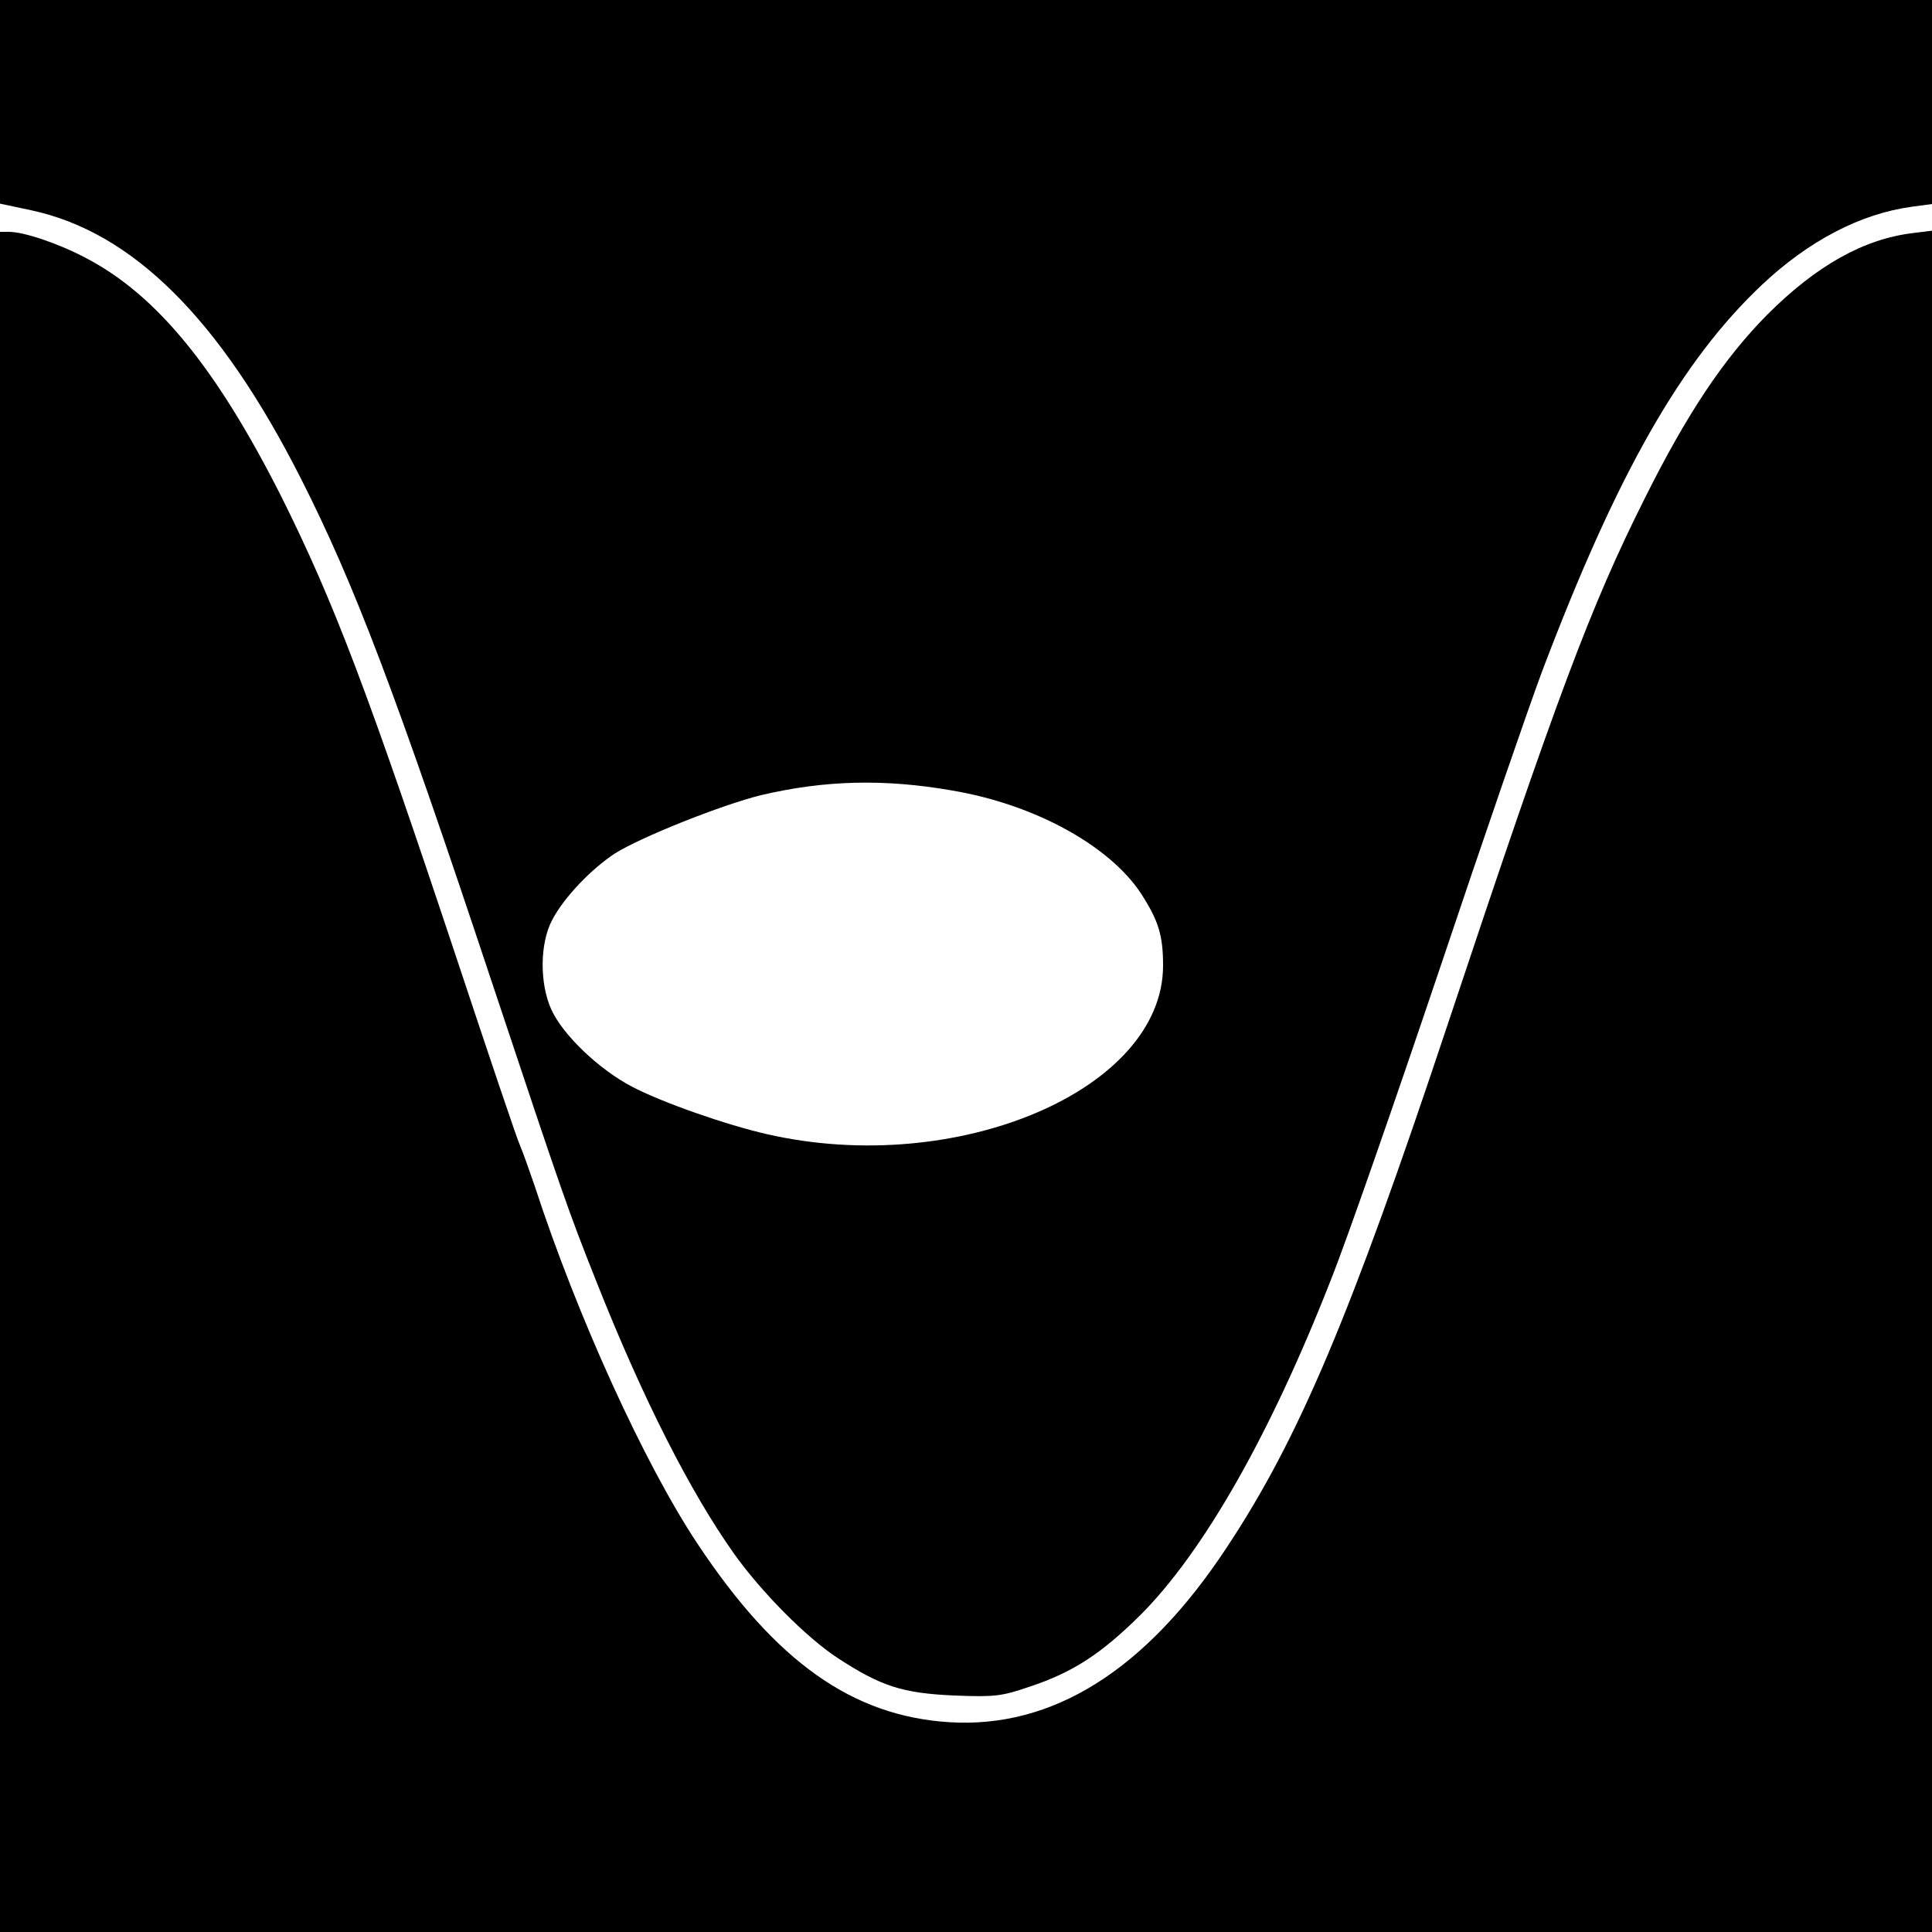
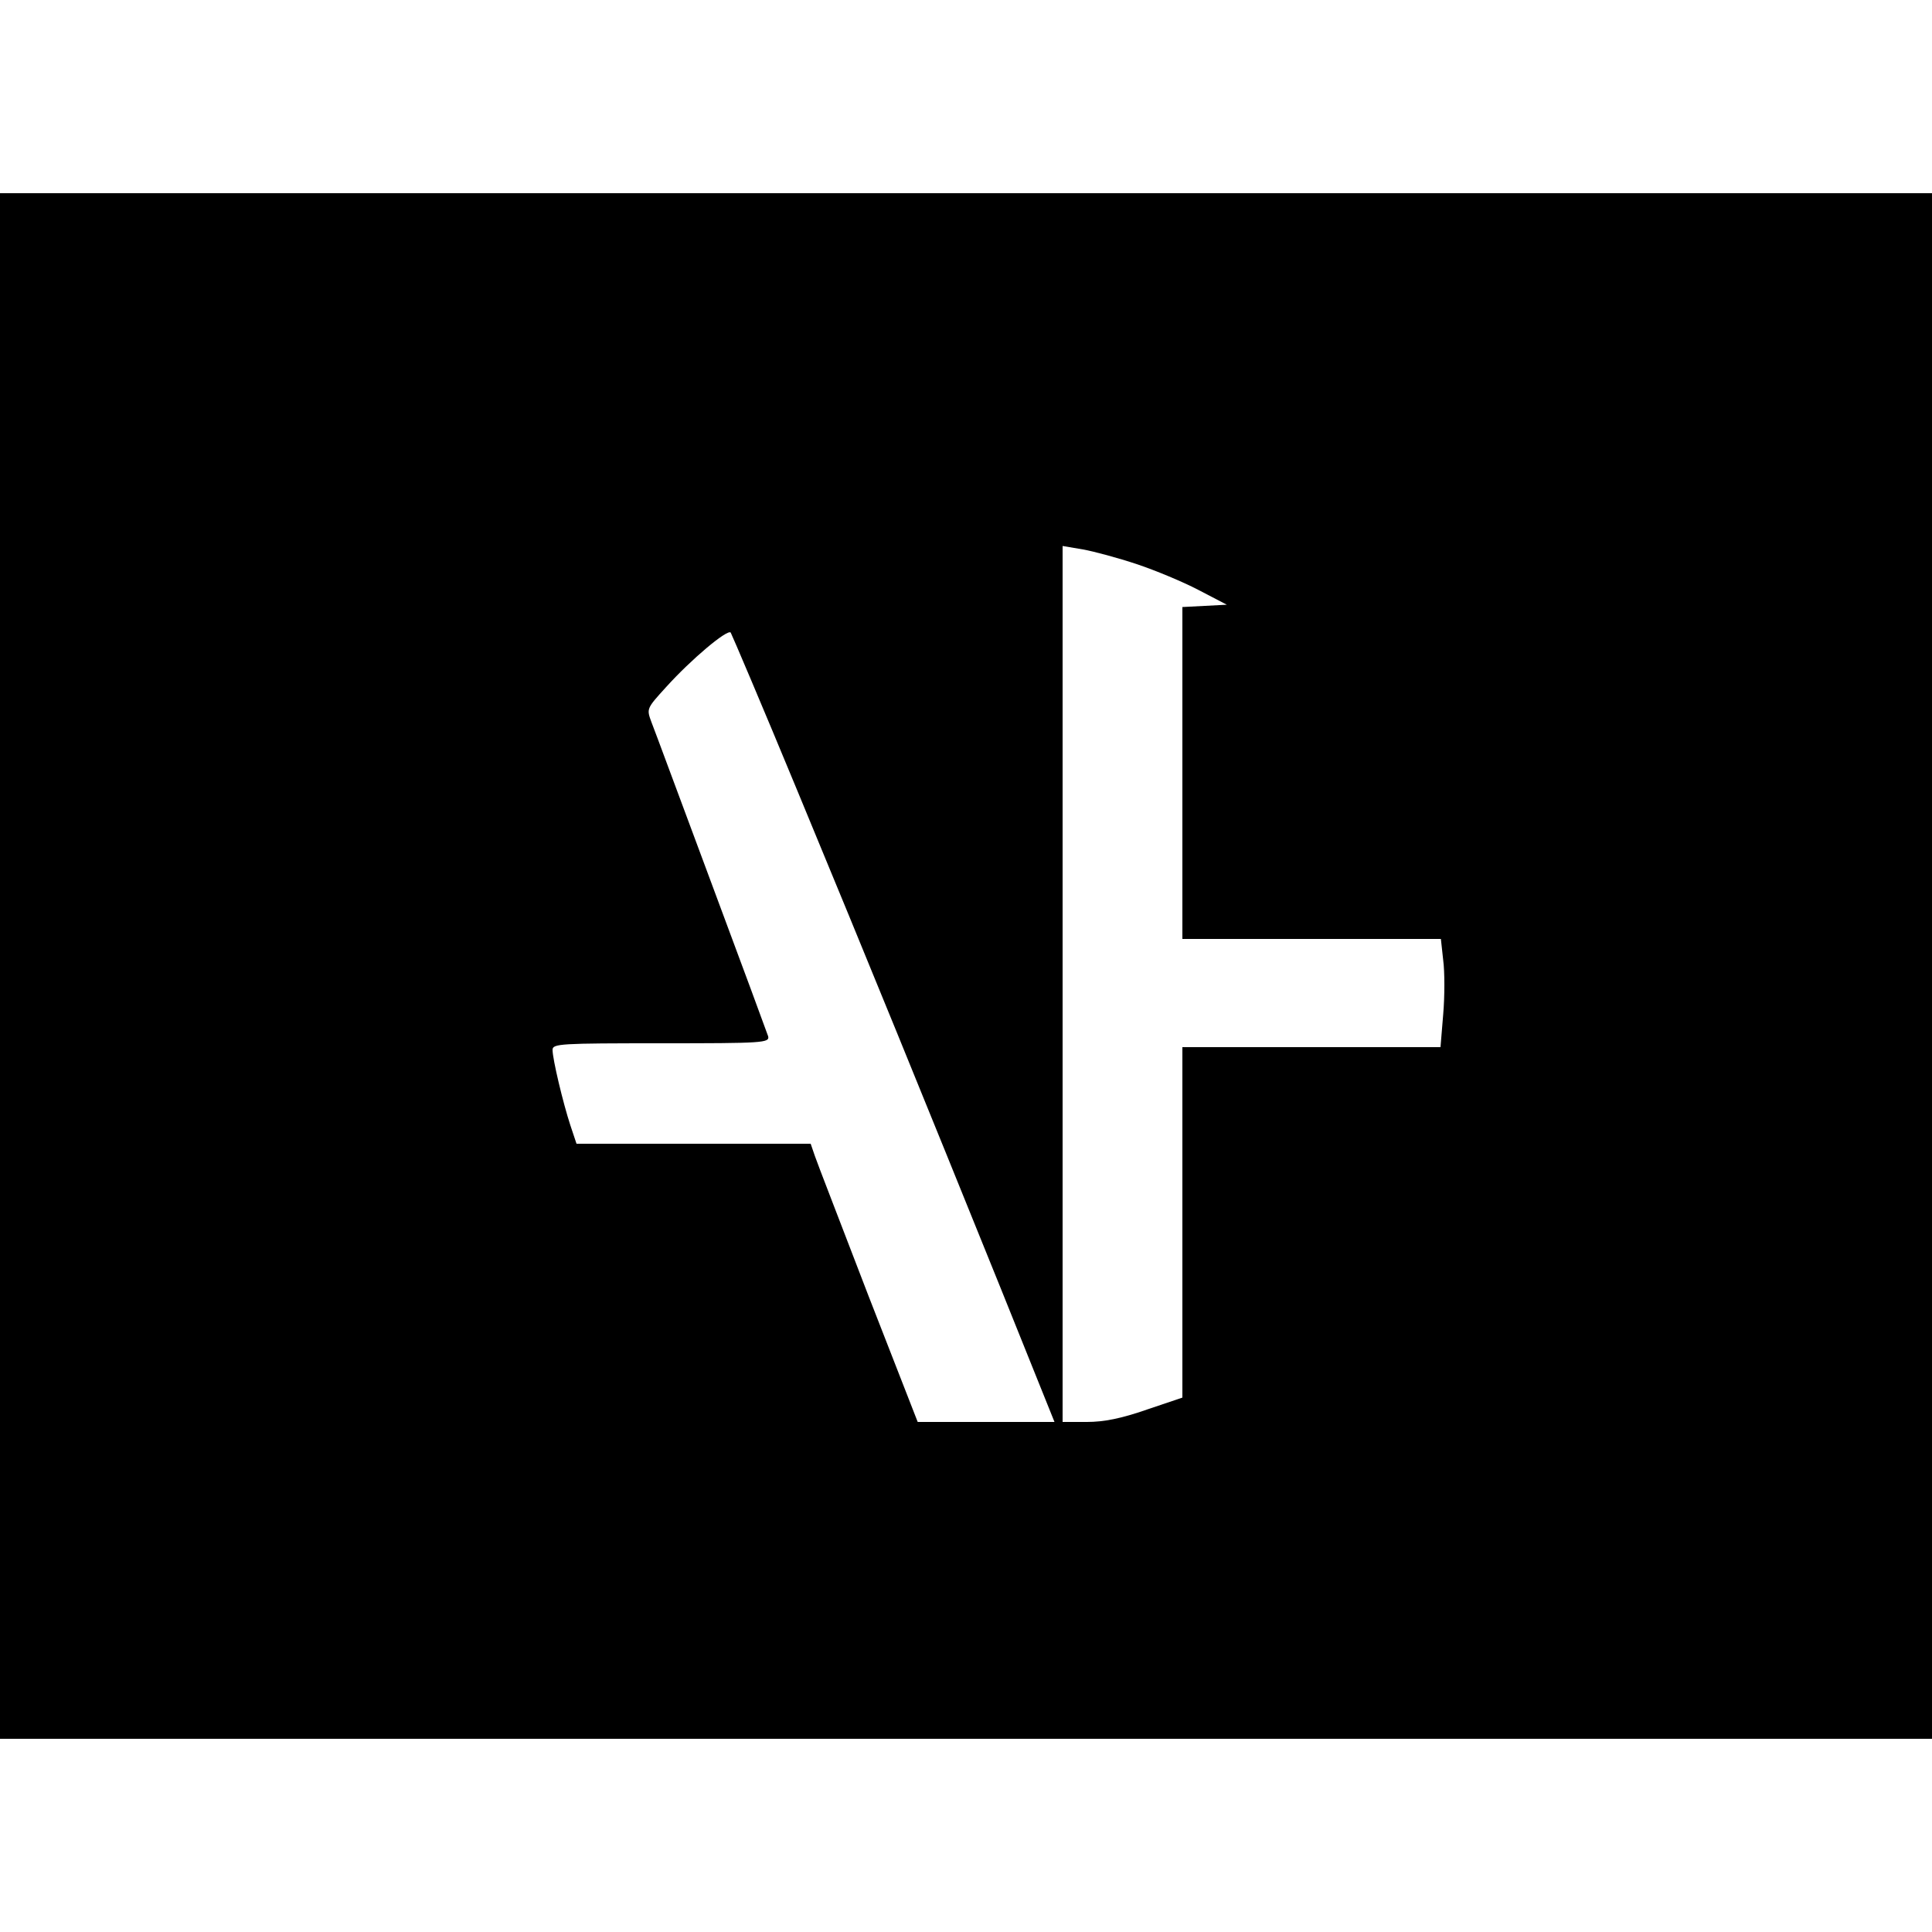
<svg xmlns="http://www.w3.org/2000/svg" version="1.0" width="500pt" height="500pt" viewBox="0 0 500 500" preserveAspectRatio="xMidYMid meet">
  <g transform="translate(0,500) scale(0.1,-0.1)" fill="#000000" stroke="none">
-     <path d="M0 4737 l0 -264 80 -17 c263 -56 489 -281 698 -693 139 -274 246 -556 496 -1308 185 -555 196 -587 270 -773 120 -303 243 -544 355 -702 71 -100 188 -218 269 -271 112 -73 167 -91 302 -97 105 -4 122 -2 195 23 112 37 186 86 286 185 163 163 336 466 493 867 42 105 167 465 280 800 112 334 232 682 266 773 194 513 361 806 570 1003 121 114 255 184 388 202 l52 7 0 264 0 264 -2500 0 -2500 0 0 -263z m2465 -1783 c213 -36 405 -142 487 -265 46 -71 58 -109 58 -188 0 -322 -534 -549 -1026 -436 -105 24 -271 82 -349 123 -84 44 -178 133 -208 199 -31 68 -30 172 2 232 30 58 101 132 162 172 68 43 277 126 378 151 165 39 320 43 496 12z" />
-     <path d="M0 2200 l0 -2200 2500 0 2500 0 0 2201 0 2202 -48 -6 c-128 -15 -251 -84 -378 -211 -112 -113 -208 -256 -318 -477 -139 -277 -226 -509 -509 -1359 -252 -757 -386 -1074 -573 -1356 -209 -317 -450 -468 -718 -451 -250 16 -448 156 -651 462 -137 206 -311 588 -421 925 -14 41 -31 89 -38 105 -8 17 -82 237 -166 490 -228 685 -315 915 -451 1188 -168 333 -323 524 -508 620 -70 37 -159 67 -198 67 l-23 0 0 -2200z" />
+     <path d="M0 2500 l0 -2000 2500 0 2500 0 0 2000 0 2000 -2500 0 -2500 0 0 -2000z m2942 1040 c48 -16 120 -46 160 -67 l73 -38 -57 -3 -58 -3 0 -429 0 -430 334 0 335 0 6 -55 c4 -30 4 -93 0 -140 l-7 -85 -334 0 -334 0 0 -453 0 -454 -92 -31 c-66 -23 -111 -32 -155 -32 l-63 0 0 1134 0 1133 53 -9 c28 -5 91 -22 139 -38z m-879 -585 c189 -456 325 -790 526 -1287 l140 -348 -177 0 -177 0 -128 328 c-69 180 -132 342 -138 360 l-11 32 -303 0 -303 0 -16 48 c-19 58 -46 171 -46 195 0 16 20 17 281 17 263 0 281 1 277 18 -3 9 -69 188 -147 397 -78 209 -147 396 -155 416 -13 35 -13 35 38 91 65 72 158 150 167 141 3 -5 81 -188 172 -408z" />
  </g>
</svg>
